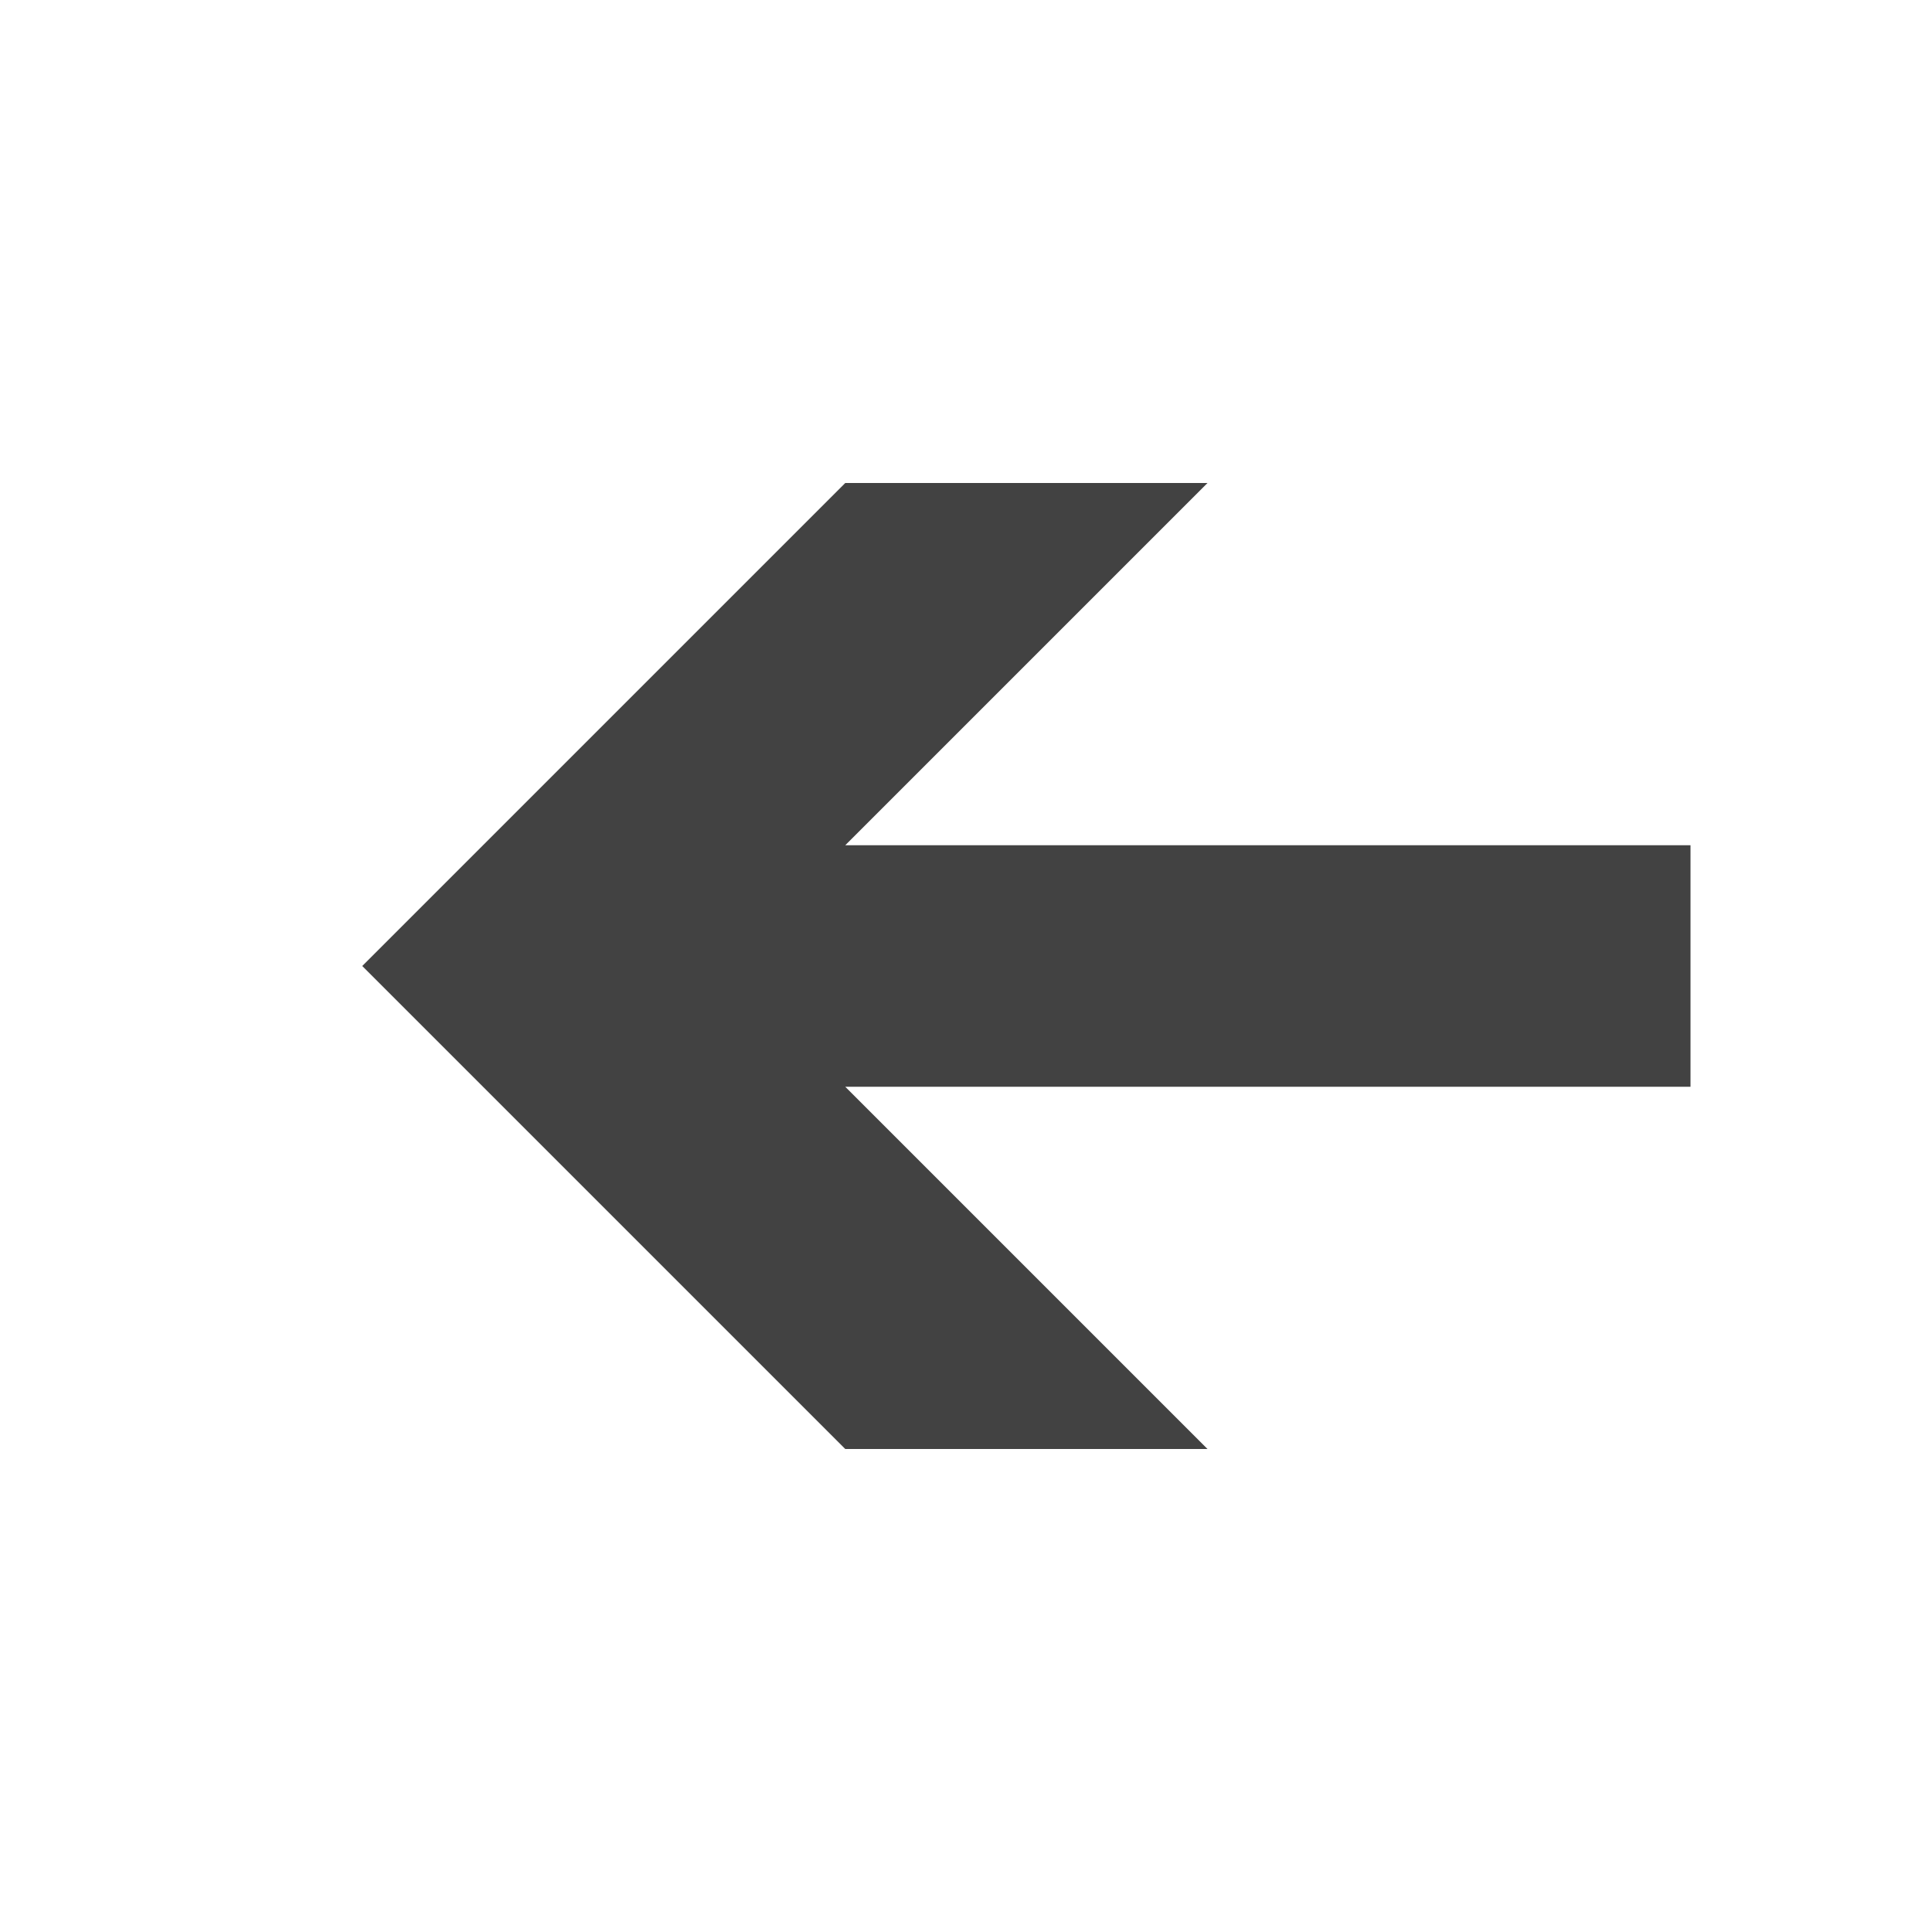
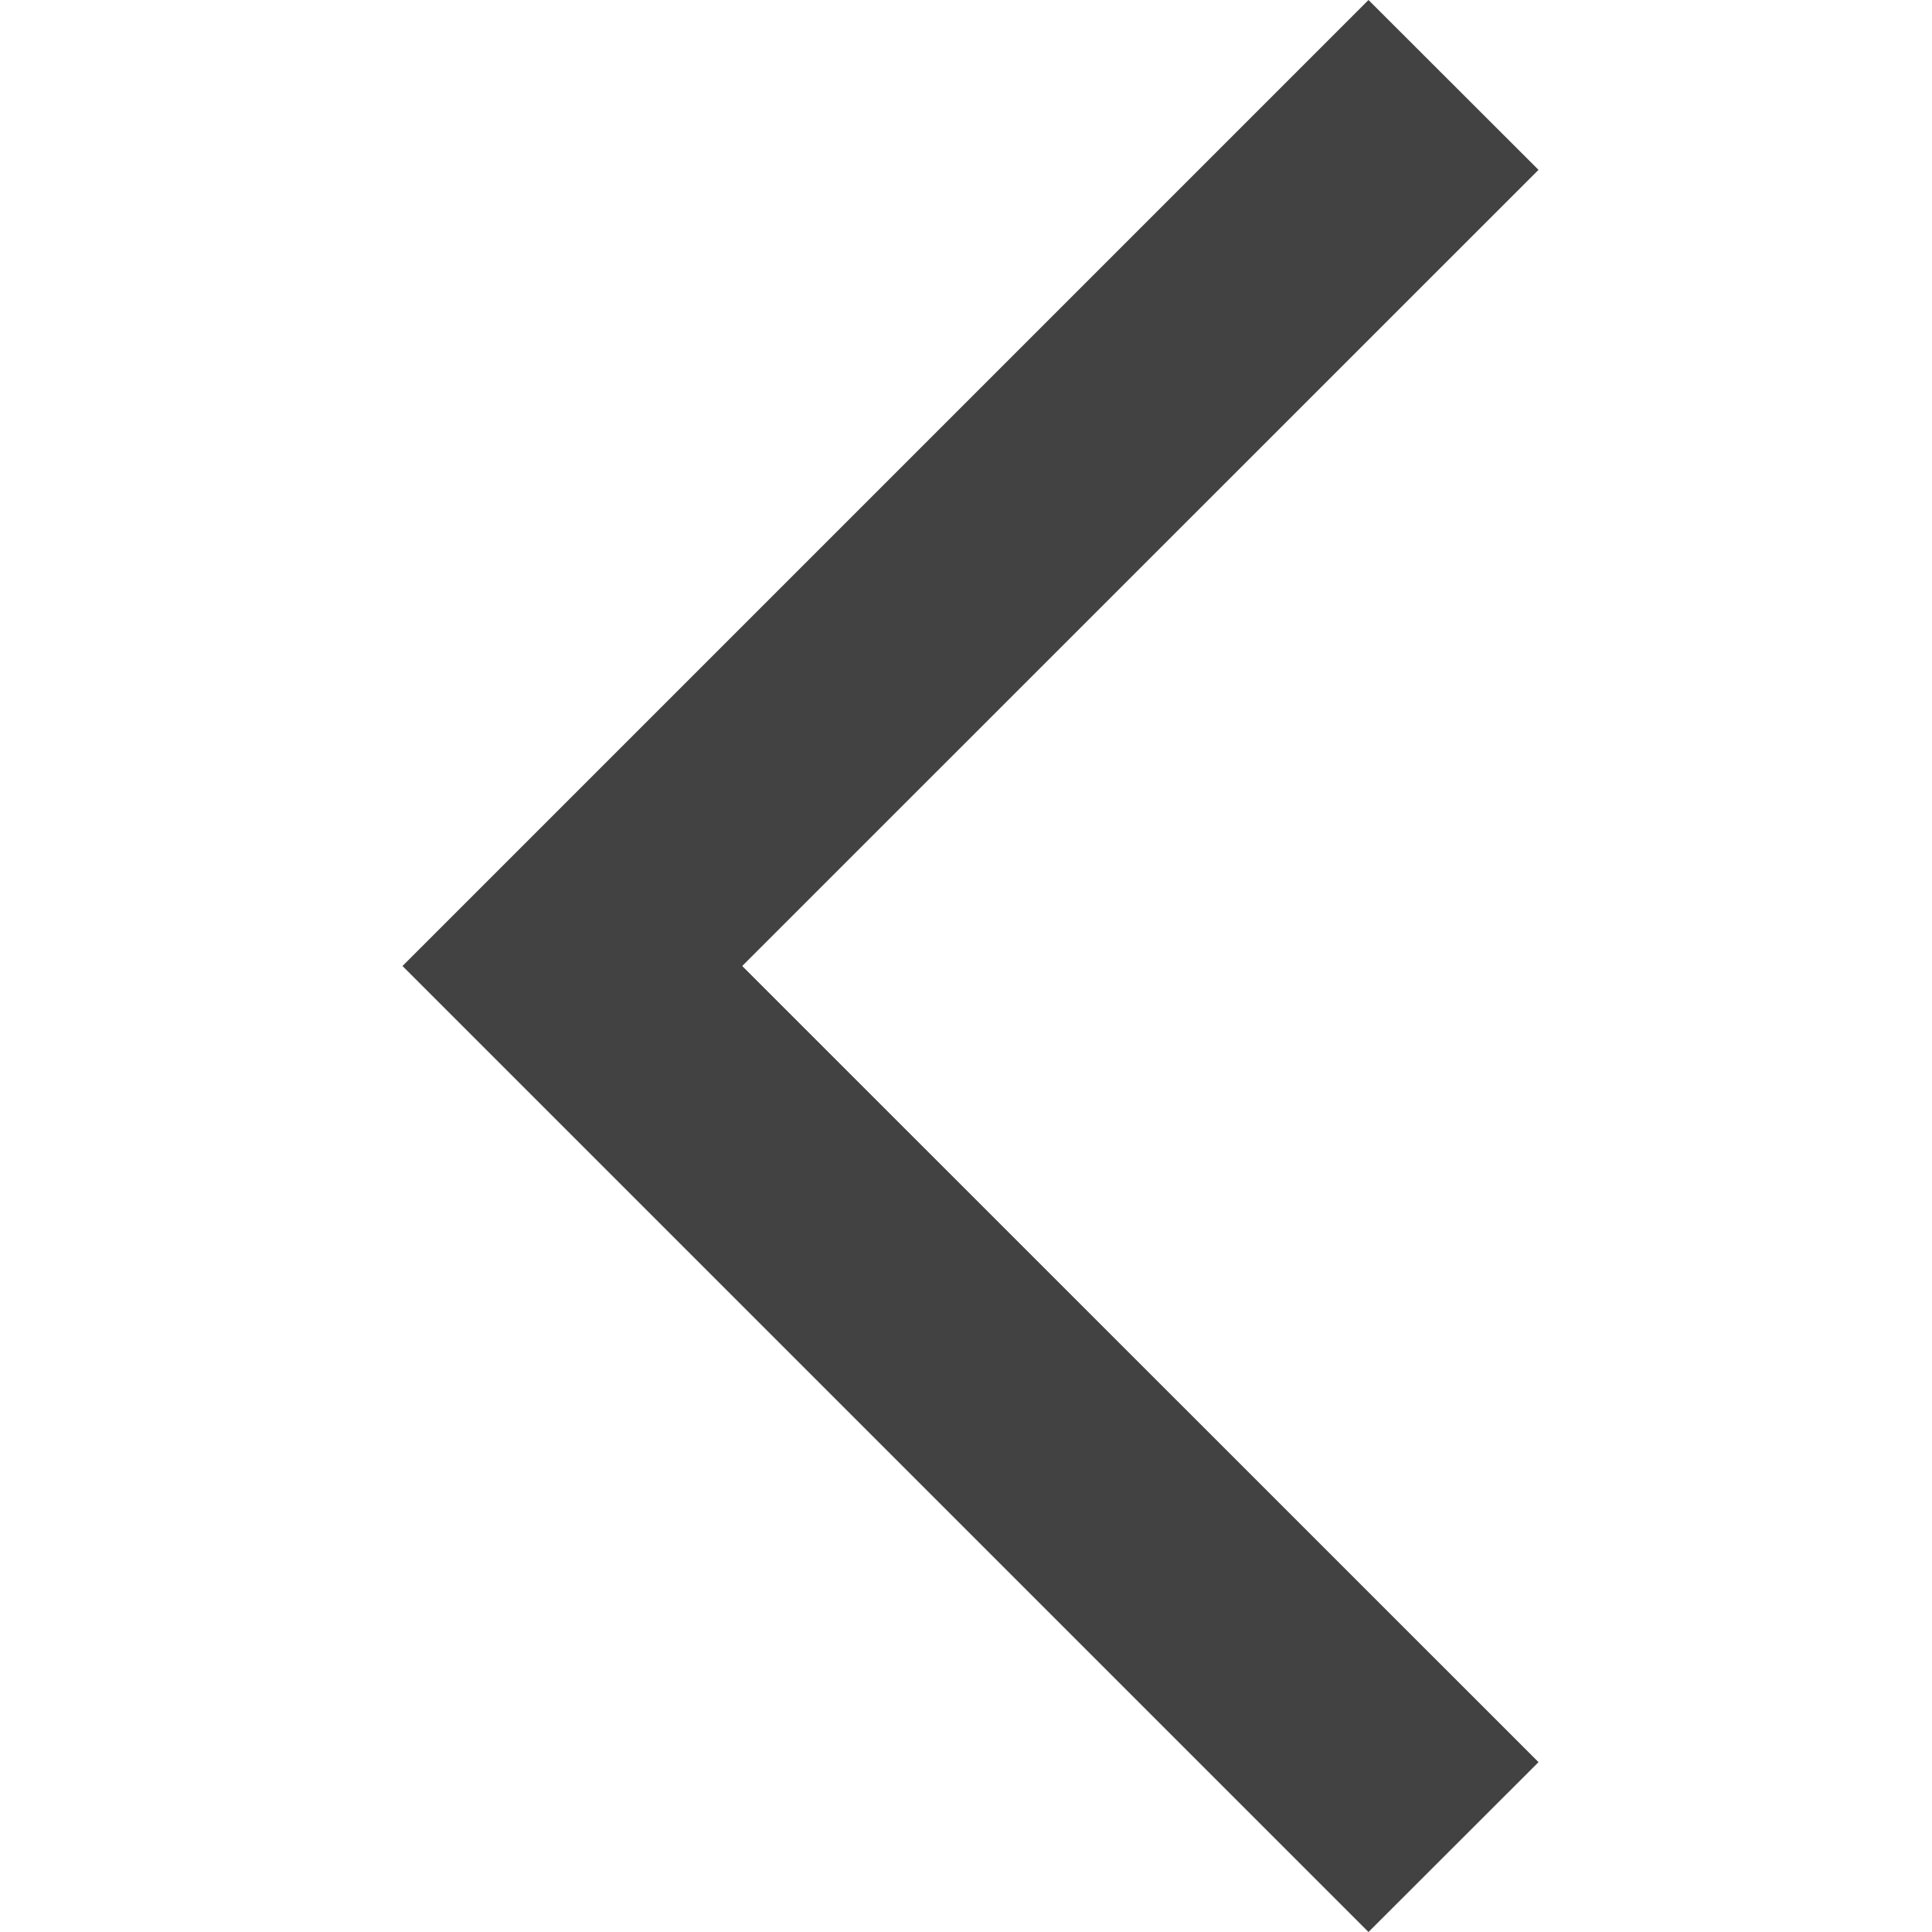
- <svg xmlns="http://www.w3.org/2000/svg" version="1.1" x="0px" y="0px" width="16px" height="16px" viewBox="-1 -3 16 16" enable-background="new -1 -3 16 16" xml:space="preserve">
-   <polygon fill="#424242" points="13,4 6,4 9,1 6,1 2,5 6,9 9,9 6,6 13,6 " />
+ <svg xmlns="http://www.w3.org/2000/svg" width="12" height="12" viewBox="0 0 12 12" fill="none">
+   <path d="M8.5 -8.41007e-08L9.556 1.055L4.61 6L9.556 10.945L8.5 12L2.5 6L8.5 -8.41007e-08Z" fill="#424242" />
</svg>
